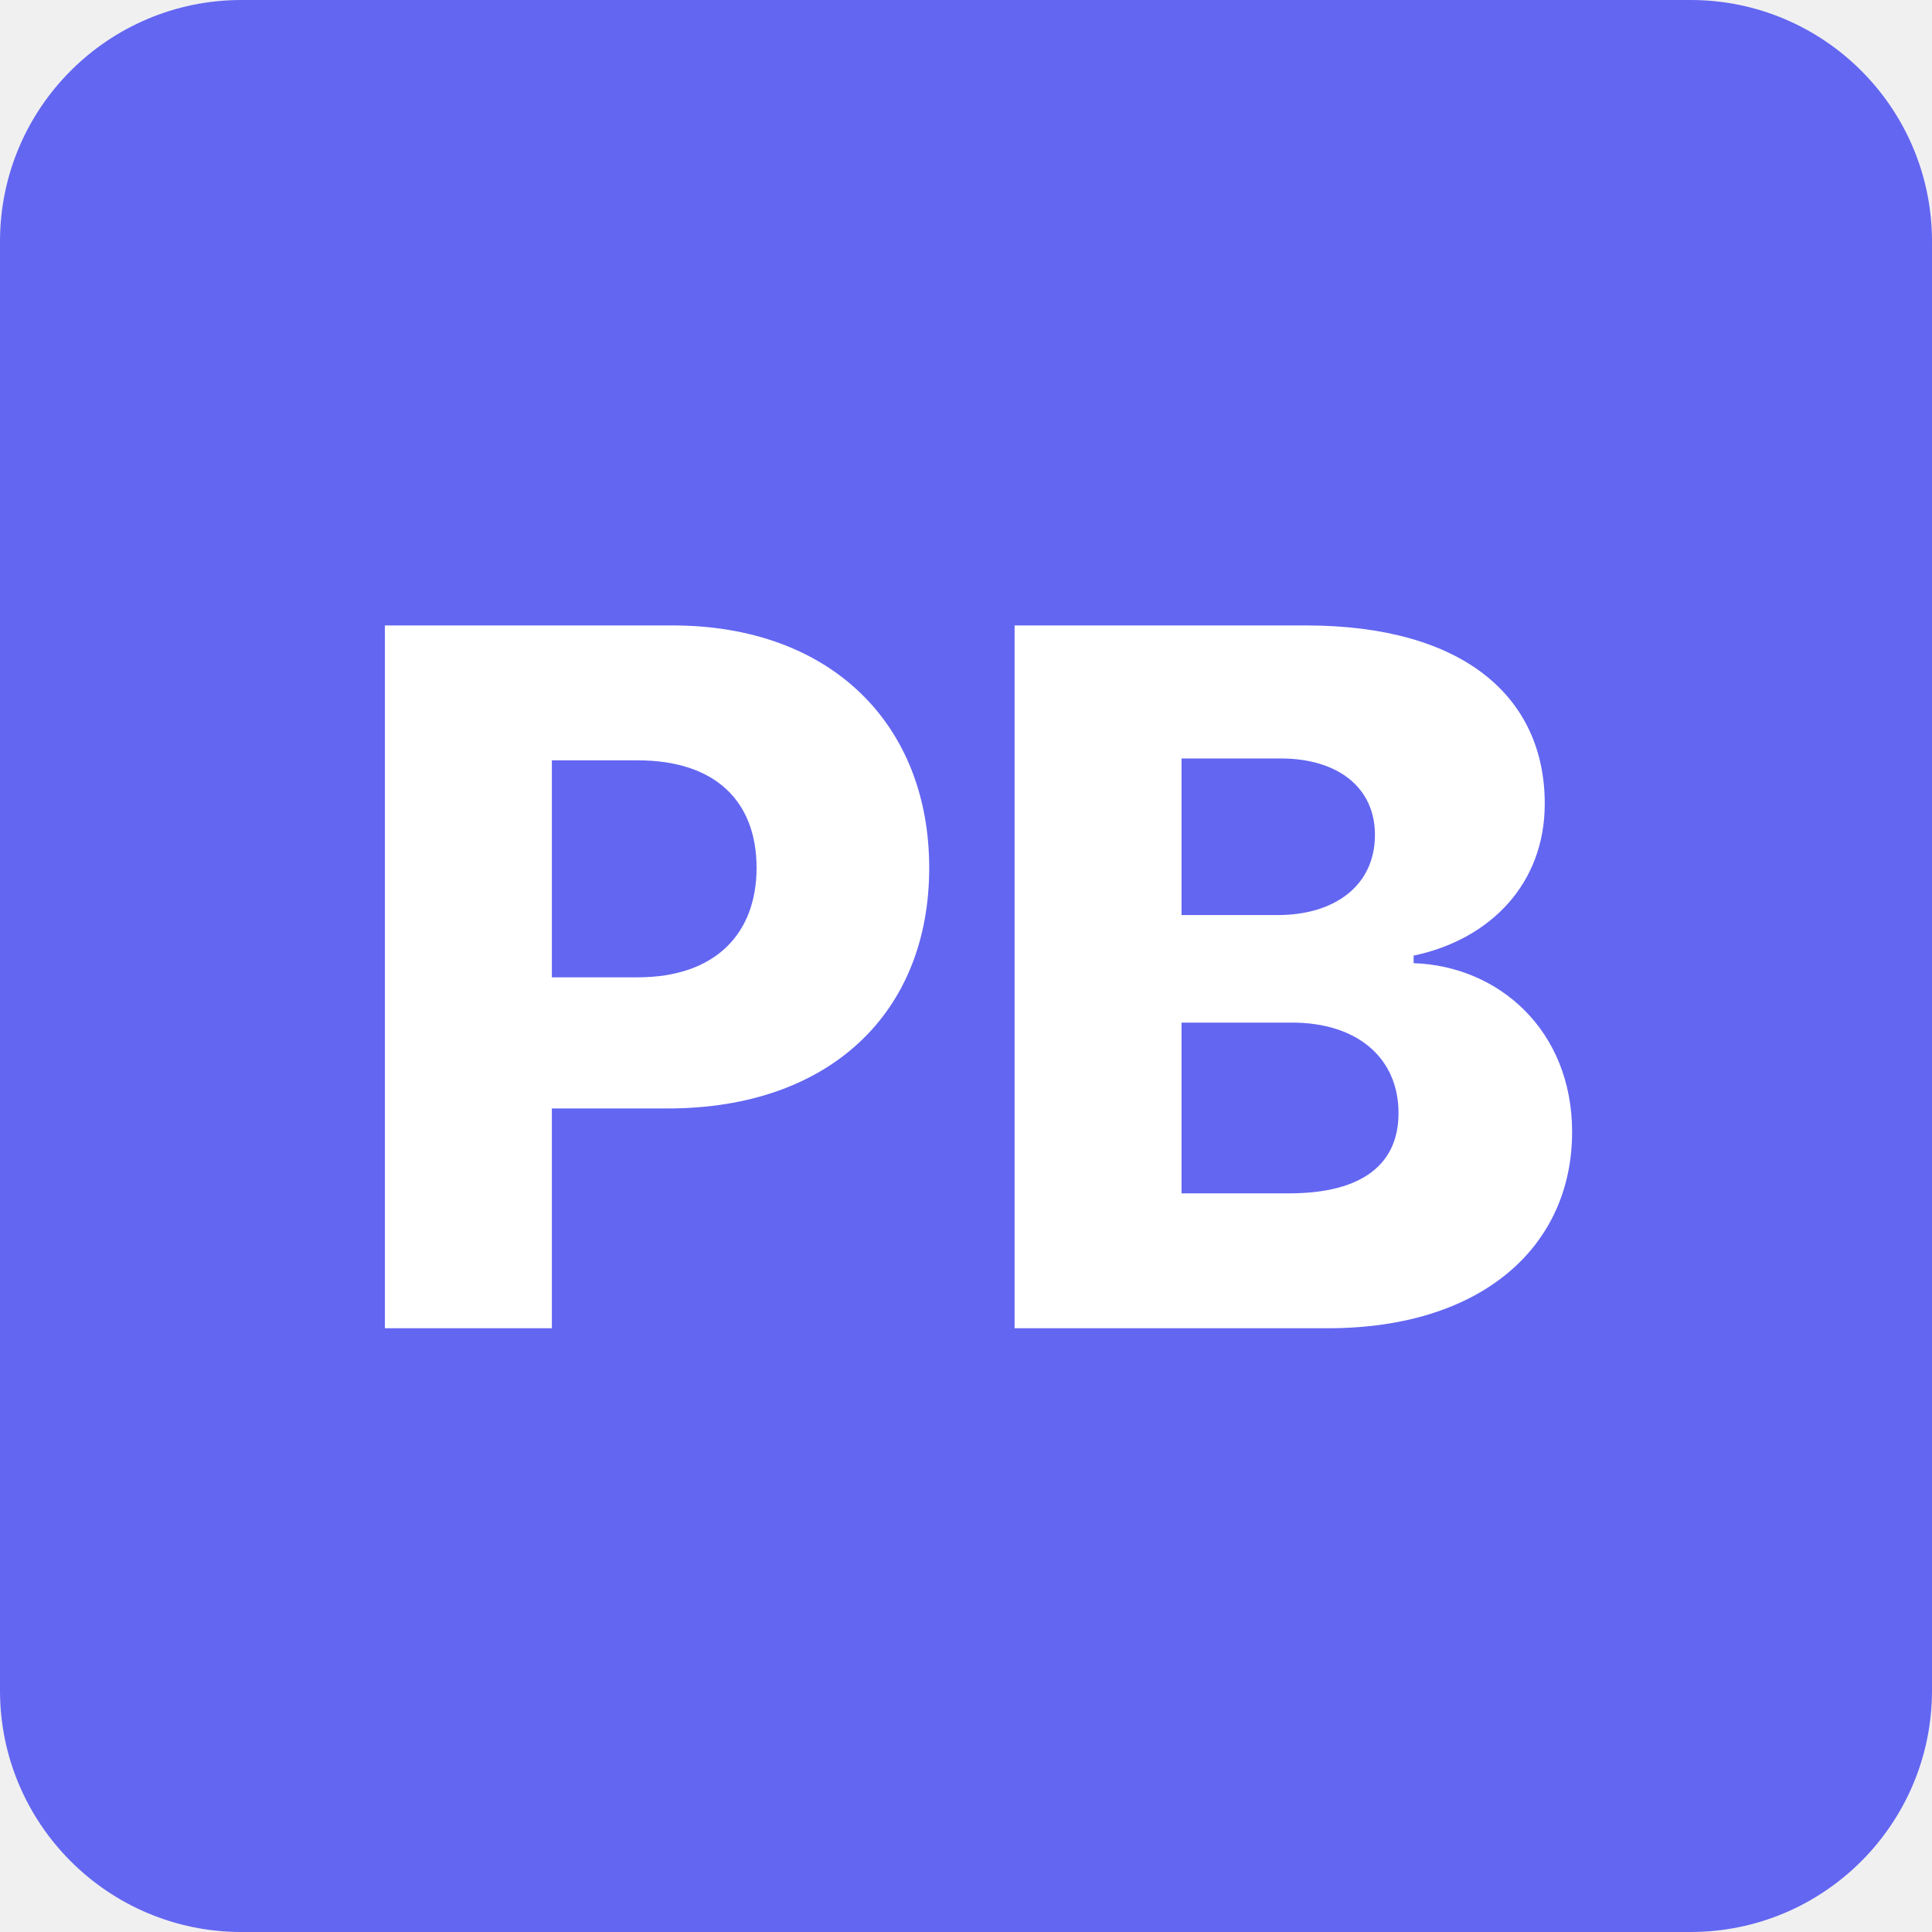
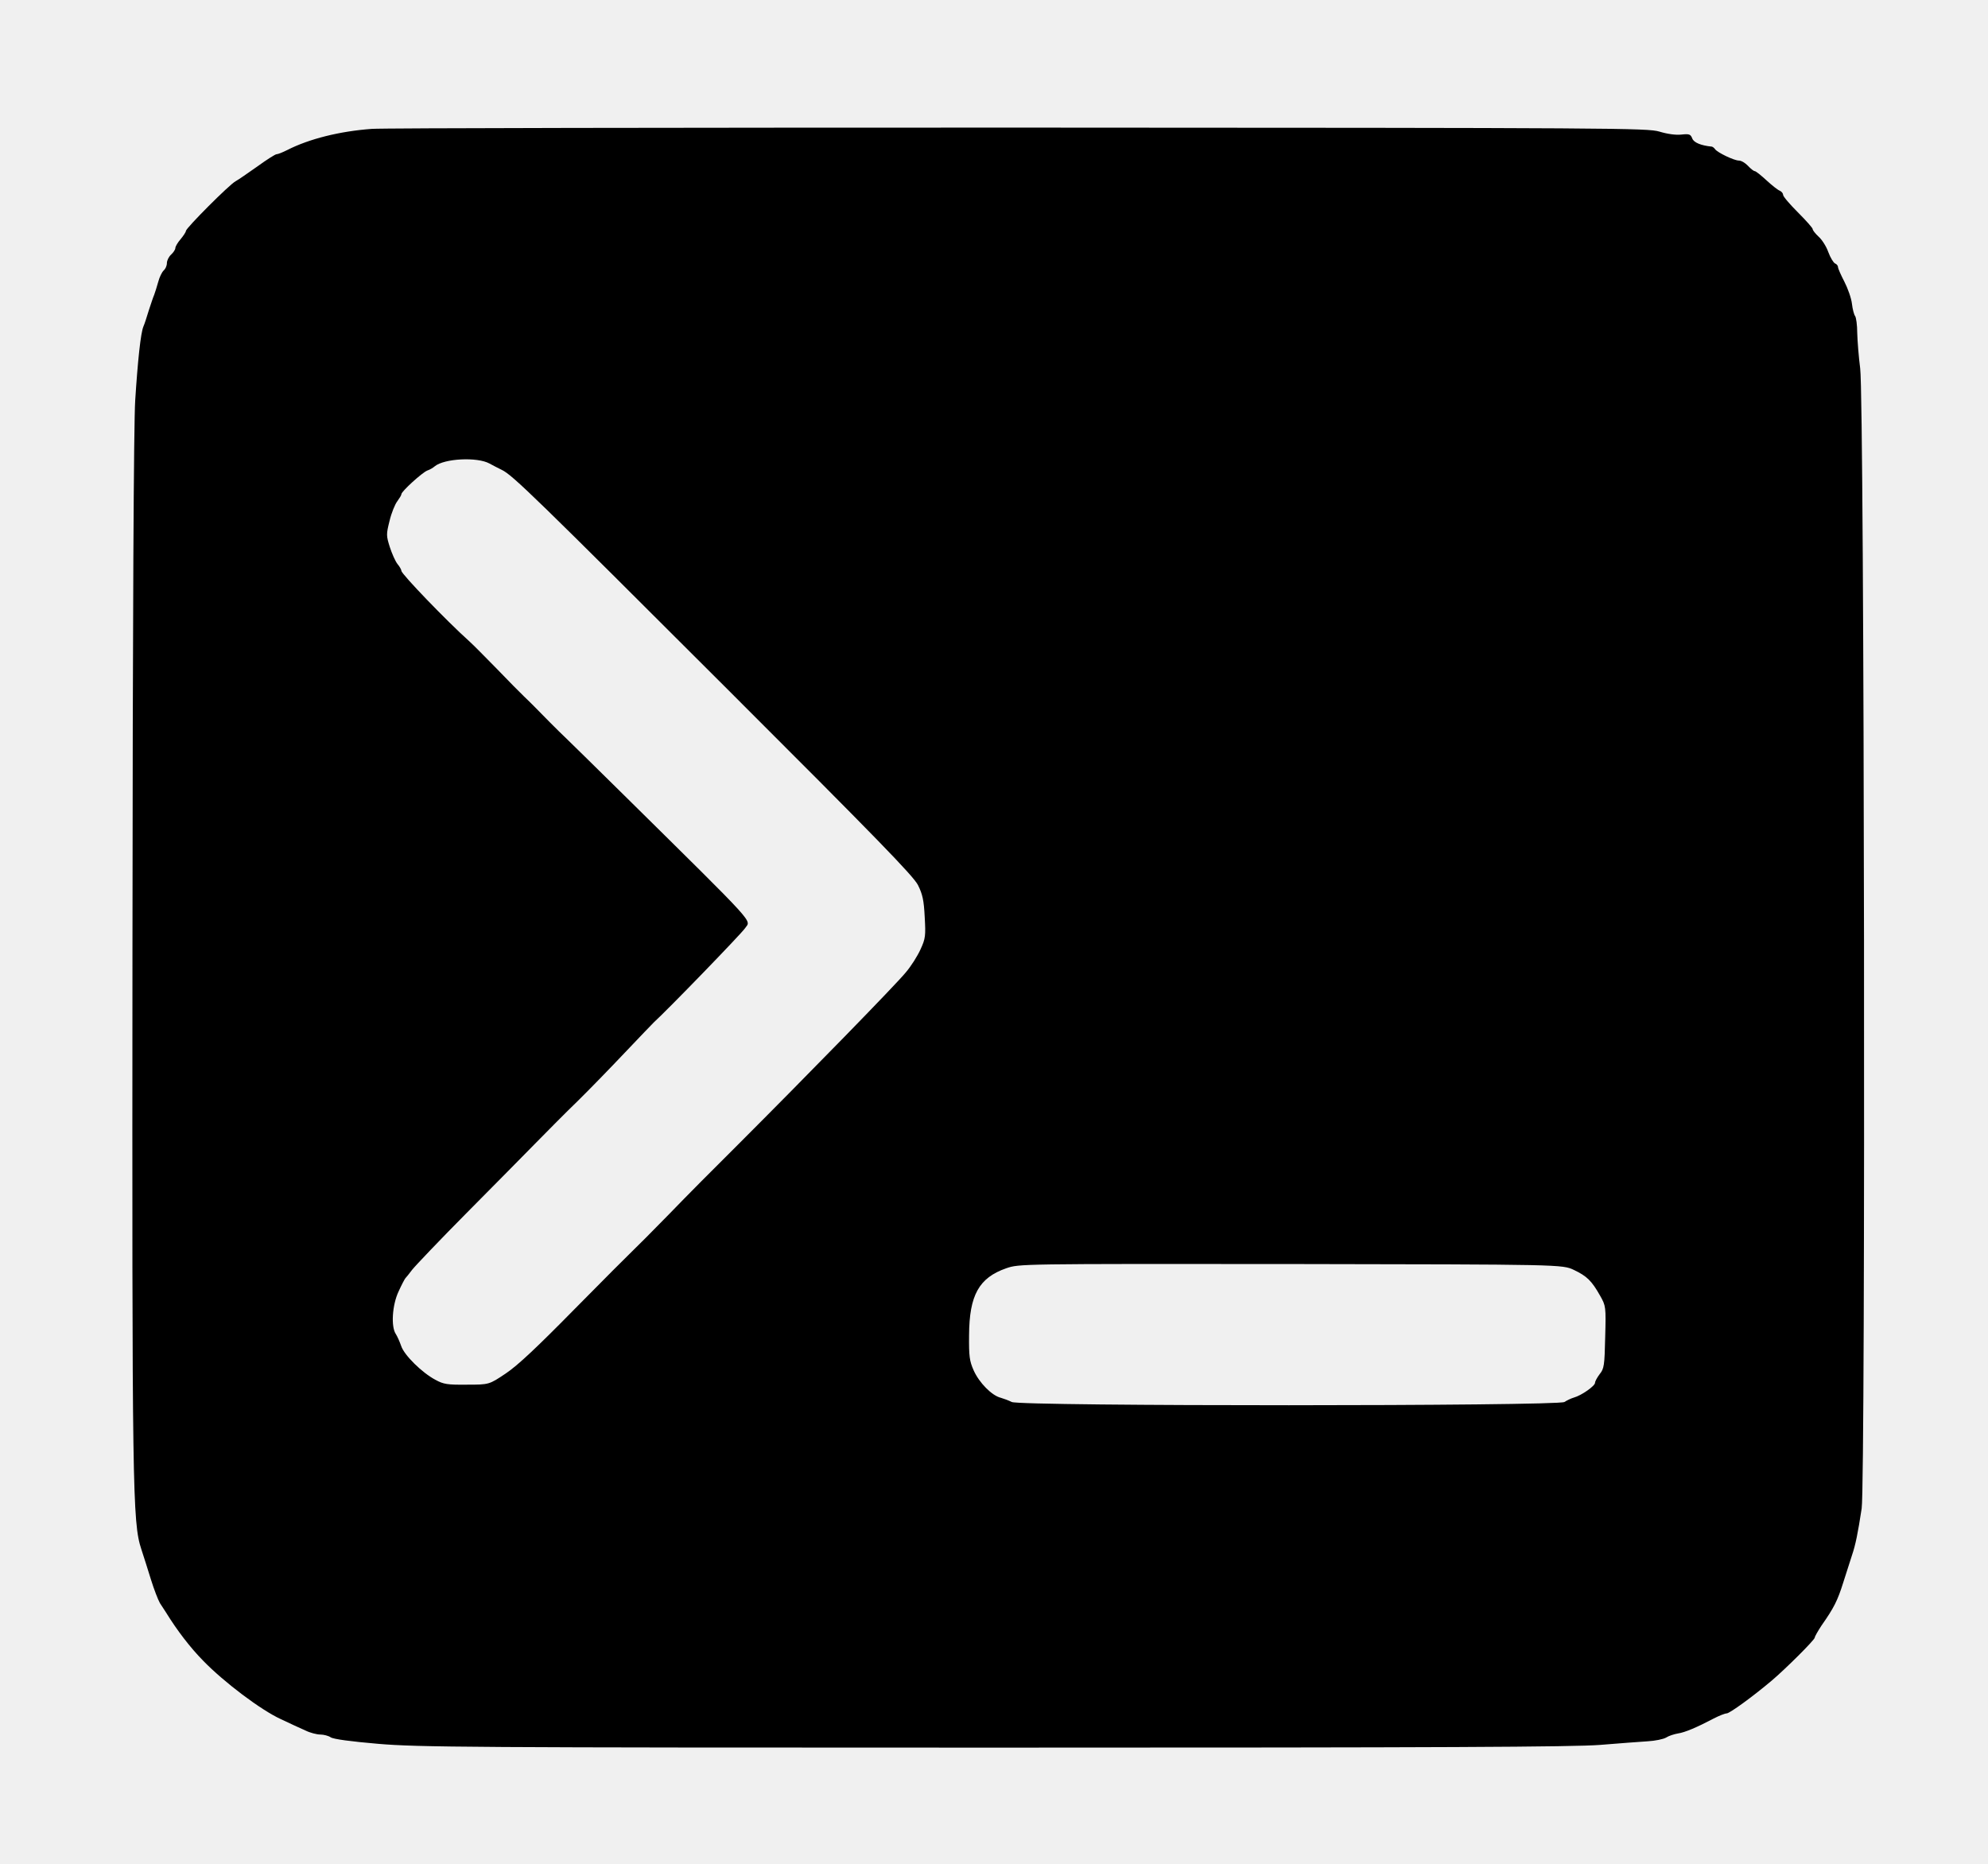
- <svg xmlns="http://www.w3.org/2000/svg" viewBox="0 0 32 32" width="32" height="32">
-   <rect width="32" height="32" rx="4" fill="#6366f1" />
-   <text x="16" y="22" text-anchor="middle" font-family="Inter, Arial, sans-serif" font-weight="800" font-size="16" fill="white">PB</text>
+ <svg xmlns="http://www.w3.org/2000/svg" version="1.0" width="1623.225pt" height="1521.45pt" viewBox="0 0 1623.225 1521.45" preserveAspectRatio="xMidYMid meet">
+   <g transform="translate(0,1521.45)scale(.1725,.1725)">
+     <path id="path1" d="M 1760 -8210 c -151 11 -296 47 -400 100 -22 11 -44 20 -51 20 -6 0 -47 26 -91 58 -44 31 -90 63 -103 70 -29 15 -235 222 -235 235 0 5 -11 22 -25 39 -14 16 -25 35 -25 42 0 7 -9 21 -20 31 -11 10 -20 28 -20 40 0 13 -7 28 -15 35 -8 7 -20 31 -26 54 -6 22 -15 50 -19 61 -5 11 -16 45 -26 75 -9 30 -20 64 -25 75 -13 30 -27 162 -39 350 -7 110 -12 1023 -13 2595 -2 2567 0 2716 42 2843 11 34 32 99 46 145 14 45 33 94 42 110 10 15 22 34 28 43 53 86 115 167 177 230 98 101 273 233 367 276 42 20 94 44 117 54 22 11 54 19 70 19 16 0 39 6 49 13 13 9 97 20 225 31 189 16 423 18 2915 18 2127 0 2744 -3 2870 -13 88 -7 189 -15 224 -17 35 -2 75 -10 88 -18 12 -8 38 -16 55 -19 34 -5 90 -29 170 -71 25 -13 53 -24 61 -24 14 0 123 -79 213 -155 64 -54 204 -193 204 -204 0 -5 15 -31 32 -57 59 -84 76 -118 103 -204 15 -47 33 -104 41 -128 17 -50 28 -104 46 -222 19 -125 13 -5250 -7 -5396 -7 -54 -13 -130 -14 -168 0 -37 -5 -73 -10 -80 -5 -6 -12 -32 -15 -58 -3 -27 -20 -74 -36 -105 -16 -31 -30 -62 -30 -69 0 -6 -6 -14 -14 -17 -7 -3 -22 -27 -32 -54 -9 -26 -30 -59 -46 -73 -15 -14 -28 -30 -28 -36 0 -5 -32 -41 -70 -79 -38 -38 -70 -75 -70 -83 0 -7 -7 -15 -15 -19 -9 -3 -37 -25 -63 -49 -26 -24 -51 -44 -56 -44 -5 0 -19 -11 -32 -25 -13 -14 -32 -25 -43 -25 -23 0 -102 -38 -113 -54 -4 -6 -11 -11 -15 -12 -51 -5 -86 -19 -93 -39 -8 -20 -14 -22 -52 -18 -26 3 -67 -3 -103 -14 -58 -17 -184 -18 -3030 -19 -1633 0 -3013 2 -3065 6 z m 557 1584 c 15 8 41 22 58 30 51 24 161 132 1066 1036 713 712 881 885 904 929 22 44 28 72 32 151 5 89 4 102 -20 154 -14 31 -45 80 -69 108 -44 55 -473 494 -795 816 -101 100 -248 248 -327 330 -79 81 -157 159 -172 173 -16 15 -140 139 -275 276 -175 178 -268 266 -325 304 -79 53 -79 53 -184 53 -92 1 -111 -2 -149 -23 -64 -34 -148 -117 -162 -160 -7 -20 -18 -45 -25 -56 -24 -34 -18 -138 13 -203 14 -31 29 -59 32 -62 3 -3 18 -21 32 -40 15 -19 131 -141 259 -270 128 -129 276 -279 329 -333 53 -54 140 -142 195 -195 54 -53 155 -157 225 -231 69 -73 131 -137 136 -142 63 -57 414 -419 432 -446 27 -41 69 5 -572 -628 -139 -137 -266 -262 -281 -276 -26 -24 -115 -114 -147 -147 -7 -7 -27 -27 -46 -45 -19 -18 -77 -77 -130 -132 -53 -54 -111 -113 -130 -130 -104 -93 -321 -318 -321 -333 0 -5 -8 -20 -19 -33 -10 -13 -26 -49 -36 -80 -17 -54 -17 -60 -1 -124 9 -38 26 -79 37 -93 10 -14 19 -28 19 -33 0 -13 99 -103 123 -112 12 -4 27 -13 35 -20 45 -37 201 -45 259 -13 z m 5133 3817 c 61 29 84 51 124 122 27 48 28 51 24 196 -3 134 -5 149 -26 175 -12 16 -22 34 -22 41 0 15 -64 60 -100 70 -14 4 -34 14 -45 21 -29 20 -2577 21 -2616 0 -14 -7 -38 -16 -52 -20 -42 -10 -102 -71 -128 -129 -20 -45 -23 -67 -22 -167 1 -190 47 -272 176 -317 62 -21 62 -21 1347 -20 1285 2 1285 2 1340 28 z " />
+   </g>
</svg>
